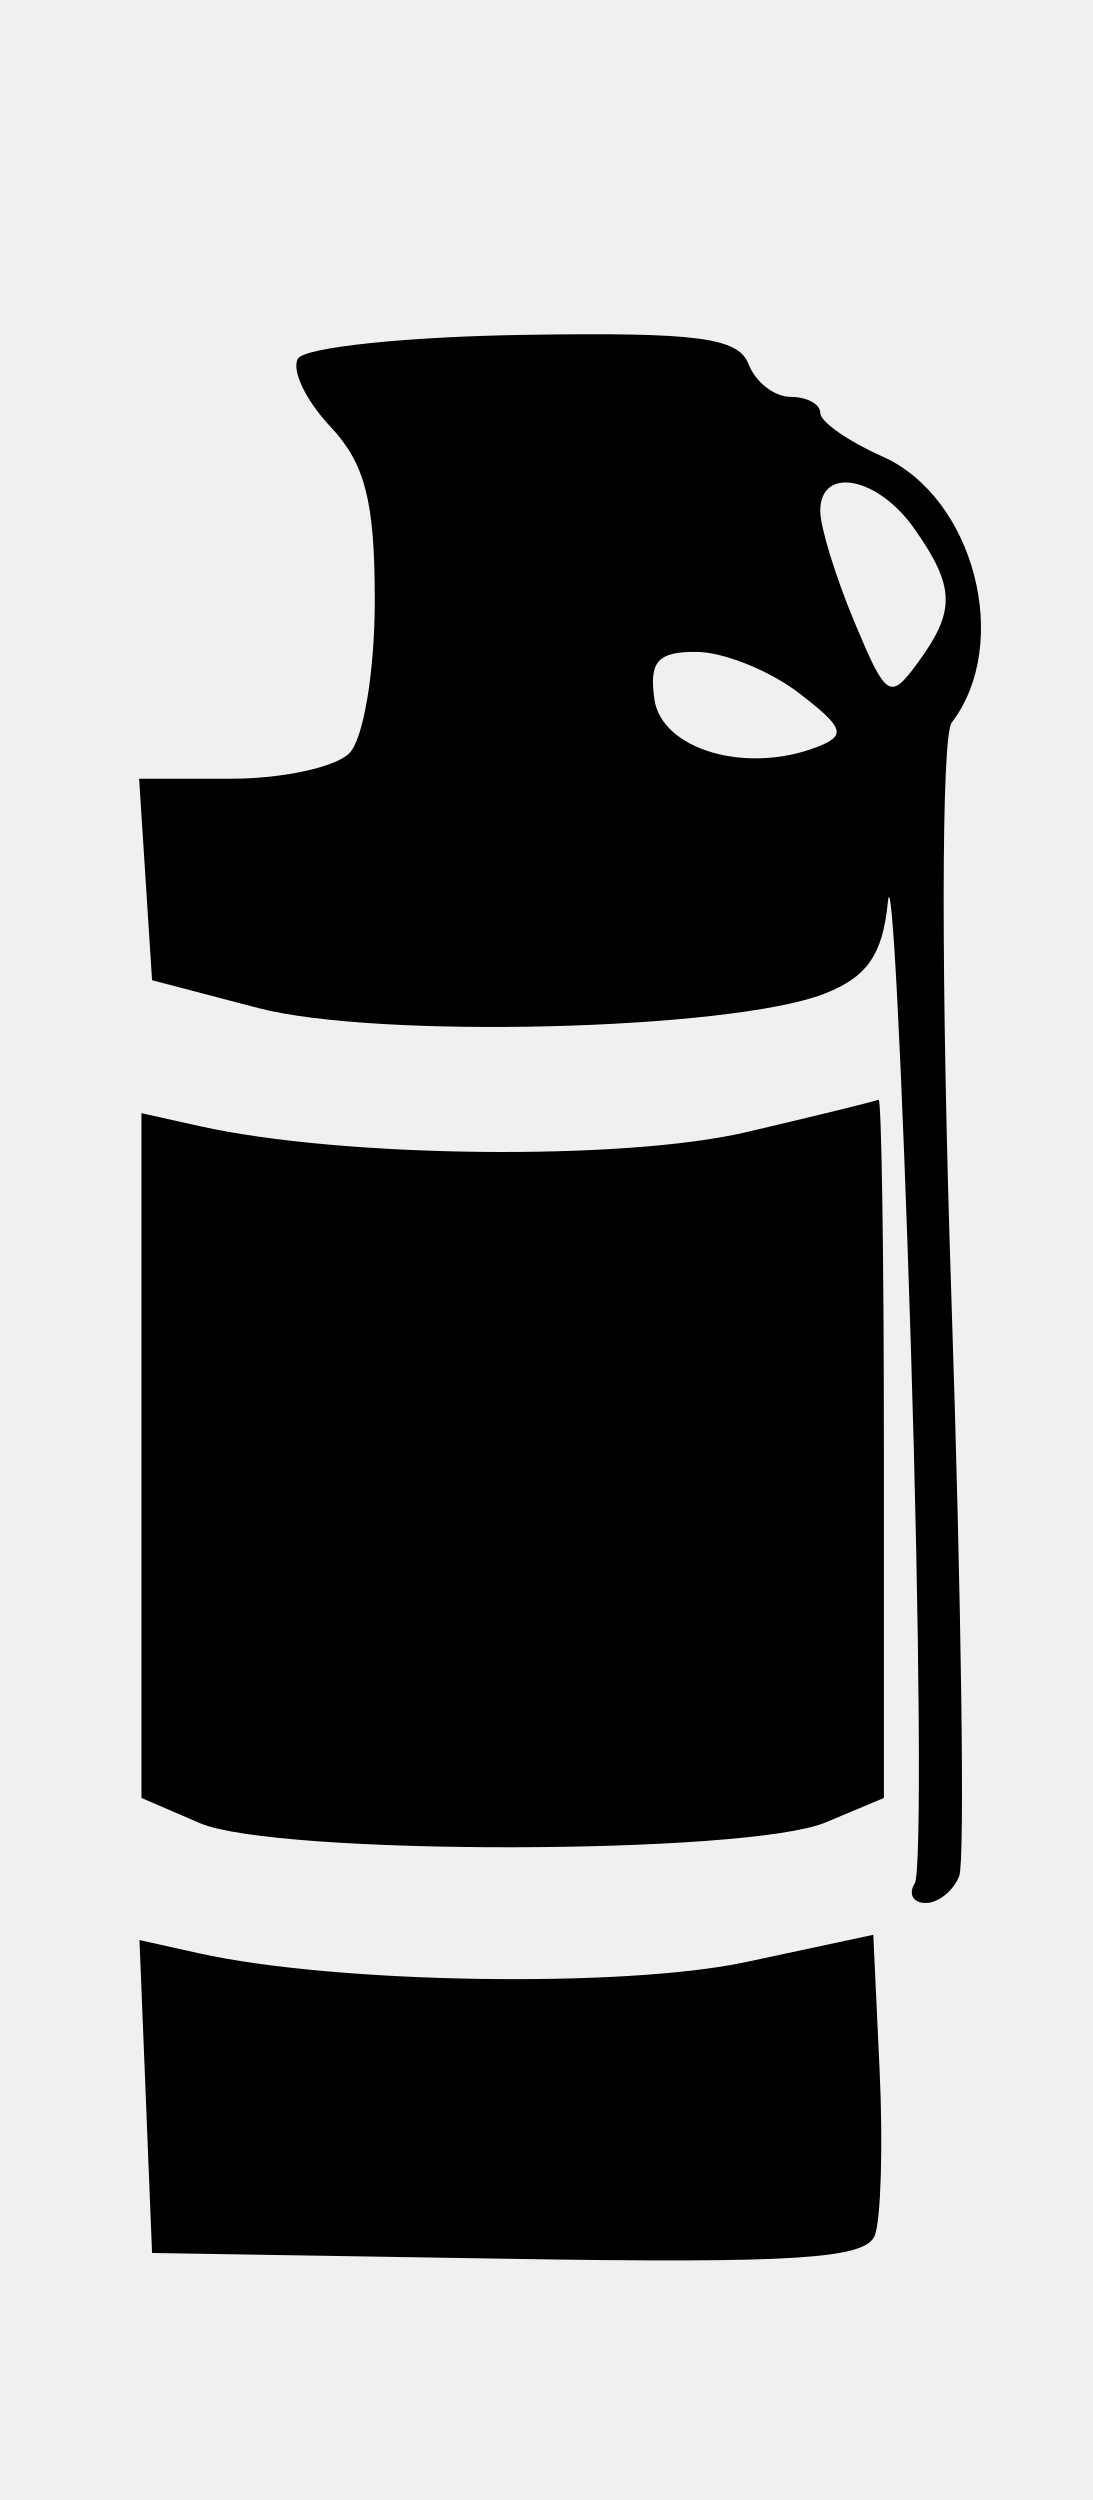
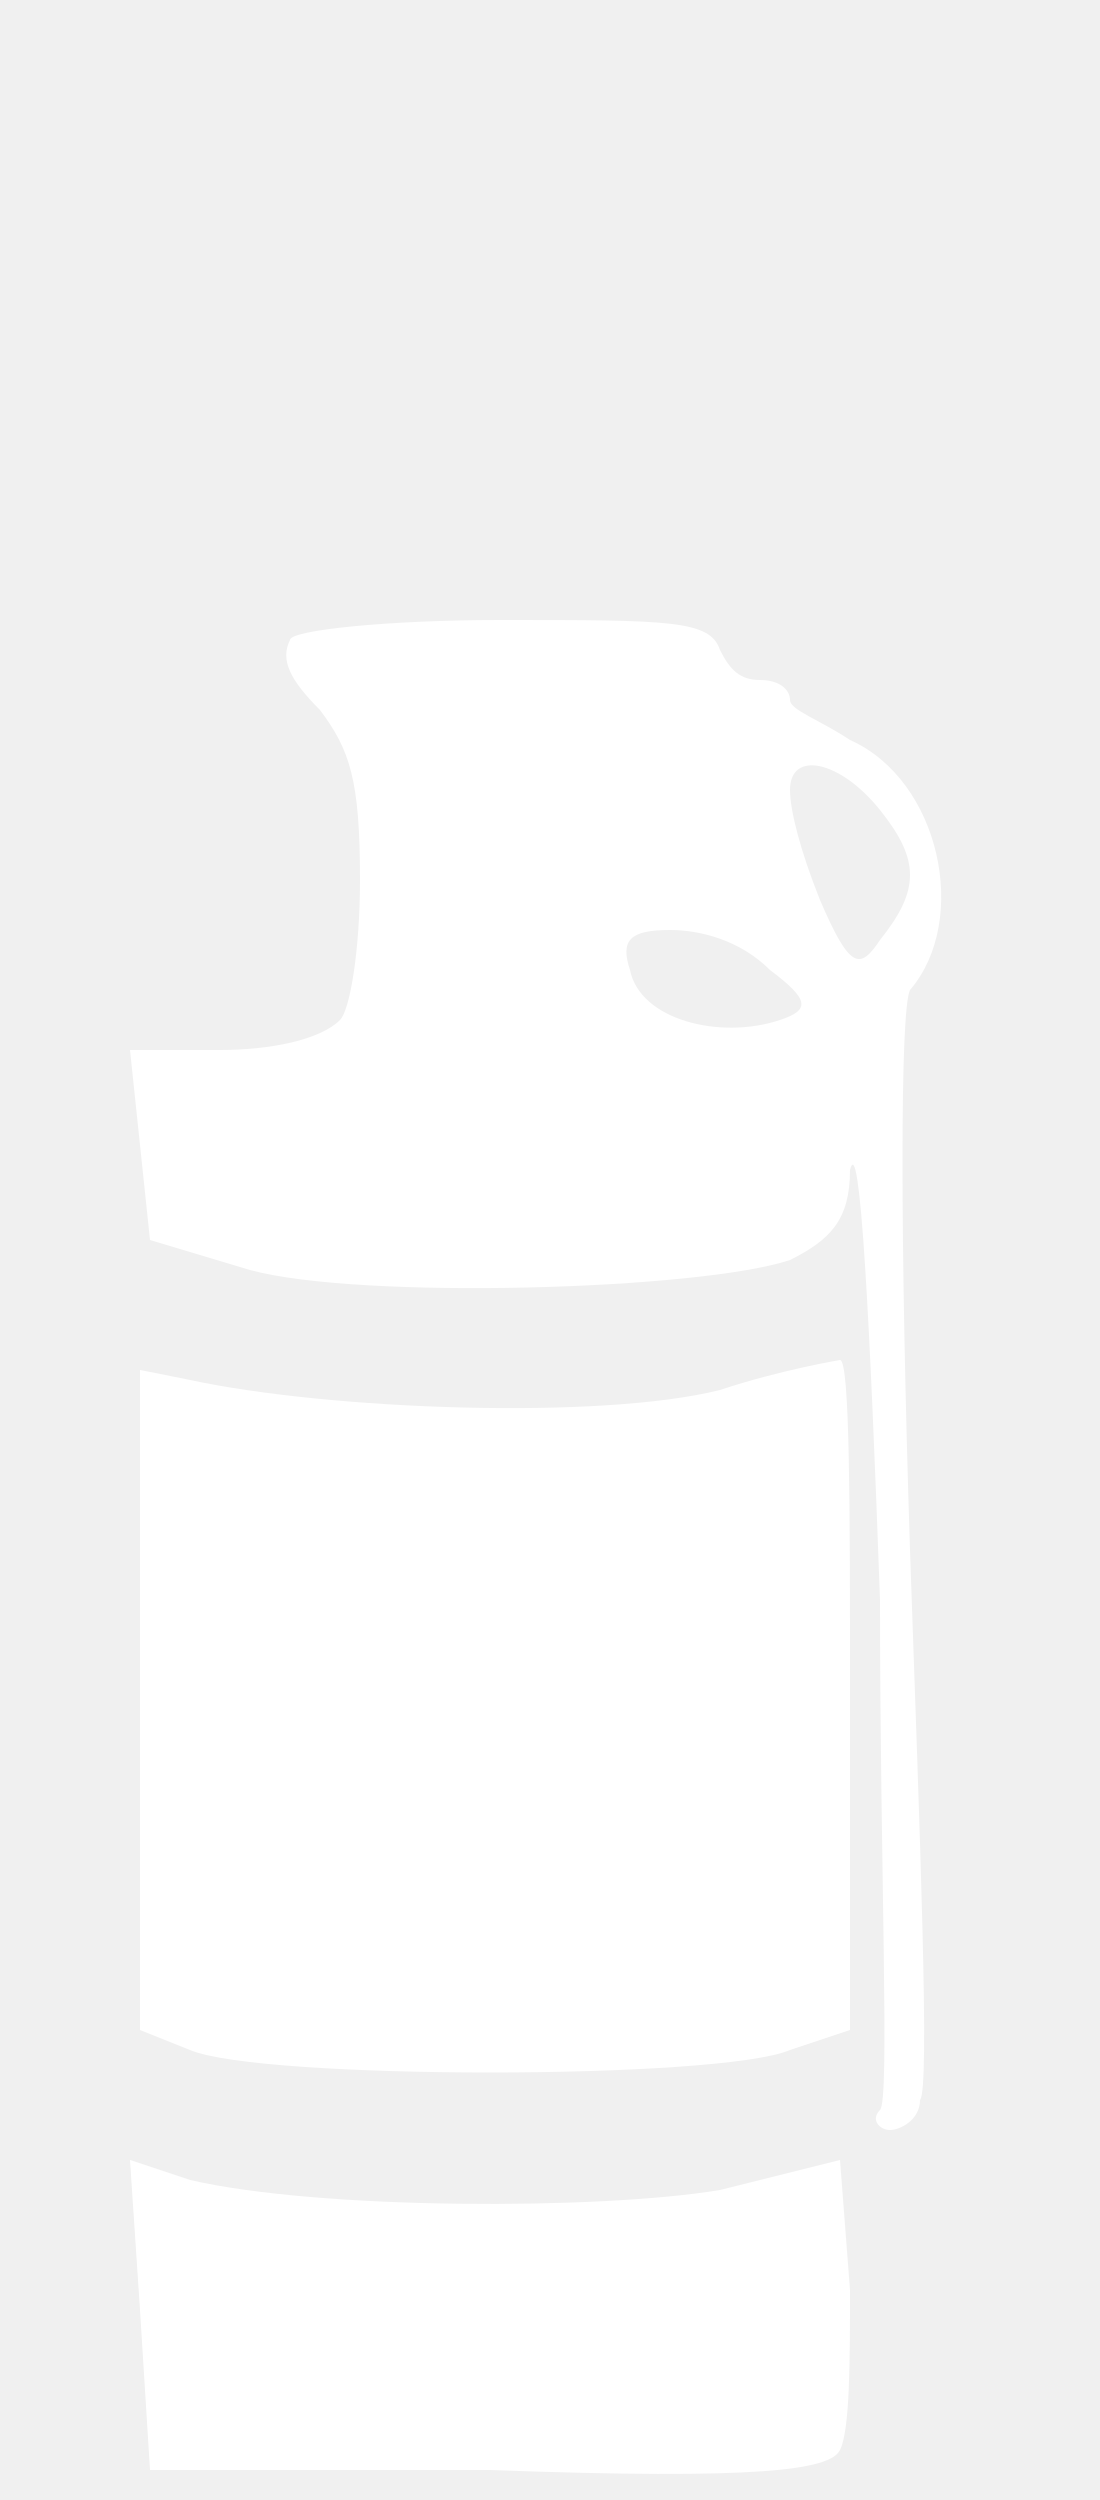
- <svg xmlns="http://www.w3.org/2000/svg" viewBox="0 0 10.501 24.026">
-   <g transform="translate(15.078 -186.8)">
-     <g transform="matrix(.20386 0 0 .20386 -20.446 185.11)">
-       <path d="m40.382 25.191c-0.325 0.526 0.356 1.965 1.513 3.197 1.656 1.763 2.105 3.518 2.105 8.226 0 3.323-0.534 6.52-1.2 7.186-0.66 0.66-3.16 1.2-5.555 1.2h-4.355l0.61 9.5 5 1.31c5.596 1.466 22.254 1.048 26.683-0.669 2.034-0.789 2.761-1.838 3.007-4.341 0.178-1.815 0.666 7.643 1.084 21.018s0.501 24.737 0.184 25.25-0.085 0.932 0.514 0.932c0.6 0 1.311-0.575 1.581-1.278 0.27-0.702 0.103-12.965-0.37-27.25-0.492-14.845-0.485-26.464 0.016-27.12 2.852-3.735 1.049-10.632-3.28-12.548-1.606-0.711-2.919-1.632-2.919-2.048s-0.627-0.756-1.393-0.756-1.659-0.693-1.984-1.54c-0.484-1.261-2.412-1.512-10.621-1.383-5.516 0.086-10.295 0.588-10.62 1.114m24.618 7.187c0 0.758 0.722 3.106 1.604 5.217 1.513 3.621 1.684 3.731 3 1.931 1.786-2.441 1.757-3.566-0.161-6.303-1.729-2.469-4.443-2.985-4.443-0.845m-7.82 8.872c0.338 2.373 4.302 3.546 7.648 2.263 1.426-0.548 1.309-0.906-0.835-2.553-1.371-1.053-3.537-1.926-4.813-1.938-1.838-0.017-2.253 0.445-2 2.228m4.32 20.415c-5.795 1.356-19.046 1.21-25.75-0.285l-2.75-0.613v32.283l2.75 1.185c3.561 1.536 25.822 1.512 29.5-0.031l2.75-1.154v-16.525c0-9.089-0.112-16.466-0.25-16.395-0.138 0.072-2.95 0.762-6.25 1.535m0 39.12c-5.769 1.235-19.363 1.017-25.796-0.414l-2.797-0.622 0.297 7.376 0.296 7.375 16.772 0.274c13.488 0.221 16.875 6e-3 17.299-1.099 0.29-0.755 0.393-4.254 0.228-7.774l-0.299-6.401-6 1.285" fill-rule="evenodd" />
+ <svg xmlns="http://www.w3.org/2000/svg" version="1.2" viewBox="0 0 11 25" width="11" height="25">
+   <style>
+ 		.s0 { mix-blend-mode: lighten;fill: #ffffff } 
+ 	</style>
+   <g id="Layer">
+     <g id="Layer">
+       <path id="Layer" fill-rule="evenodd" class="s0" d="m5 6.2c1.7 0 2.1 0 2.2 0.3 0.1 0.2 0.2 0.3 0.4 0.3 0.2 0 0.3 0.1 0.3 0.2 0 0.1 0.3 0.2 0.6 0.4 0.9 0.4 1.2 1.8 0.6 2.5-0.1 0.2-0.1 2.5 0 5.6 0.1 2.9 0.2 5.4 0.1 5.5 0 0.2-0.2 0.3-0.3 0.3-0.1 0-0.2-0.1-0.1-0.2 0.1-0.1 0-2.4 0-5.1-0.1-2.8-0.2-4.7-0.3-4.3 0 0.5-0.2 0.7-0.6 0.9-0.9 0.3-4.3 0.4-5.4 0.1l-1-0.3-0.2-1.9h0.9c0.5 0 1-0.1 1.2-0.3 0.1-0.1 0.2-0.7 0.2-1.4 0-1-0.1-1.3-0.4-1.7-0.3-0.3-0.4-0.5-0.3-0.7 0-0.1 1-0.2 2.1-0.2zm2.9 1.7c0 0.2 0.1 0.6 0.3 1.1 0.3 0.7 0.4 0.7 0.6 0.4 0.4-0.5 0.4-0.8 0-1.3-0.4-0.5-0.9-0.6-0.9-0.2zm-1.6 1.8c0.1 0.5 0.9 0.7 1.5 0.5 0.3-0.1 0.3-0.2-0.1-0.5-0.3-0.3-0.7-0.4-1-0.4-0.4 0-0.5 0.1-0.4 0.4zm2.1 3.9c0.1 0 0.1 1.5 0.1 3.3v3.4l-0.6 0.2c-0.7 0.3-5.3 0.3-6 0l-0.5-0.2v-6.6l0.5 0.1c1.4 0.3 4.1 0.4 5.3 0.1 0.6-0.2 1.2-0.3 1.2-0.3zm0 8l0.1 1.3c0 0.7 0 1.4-0.1 1.6-0.1 0.2-0.8 0.3-3.5 0.2h-3.4l-0.1-1.6-0.1-1.5 0.6 0.2c1.3 0.3 4.1 0.3 5.3 0.1z" />
    </g>
  </g>
</svg>
